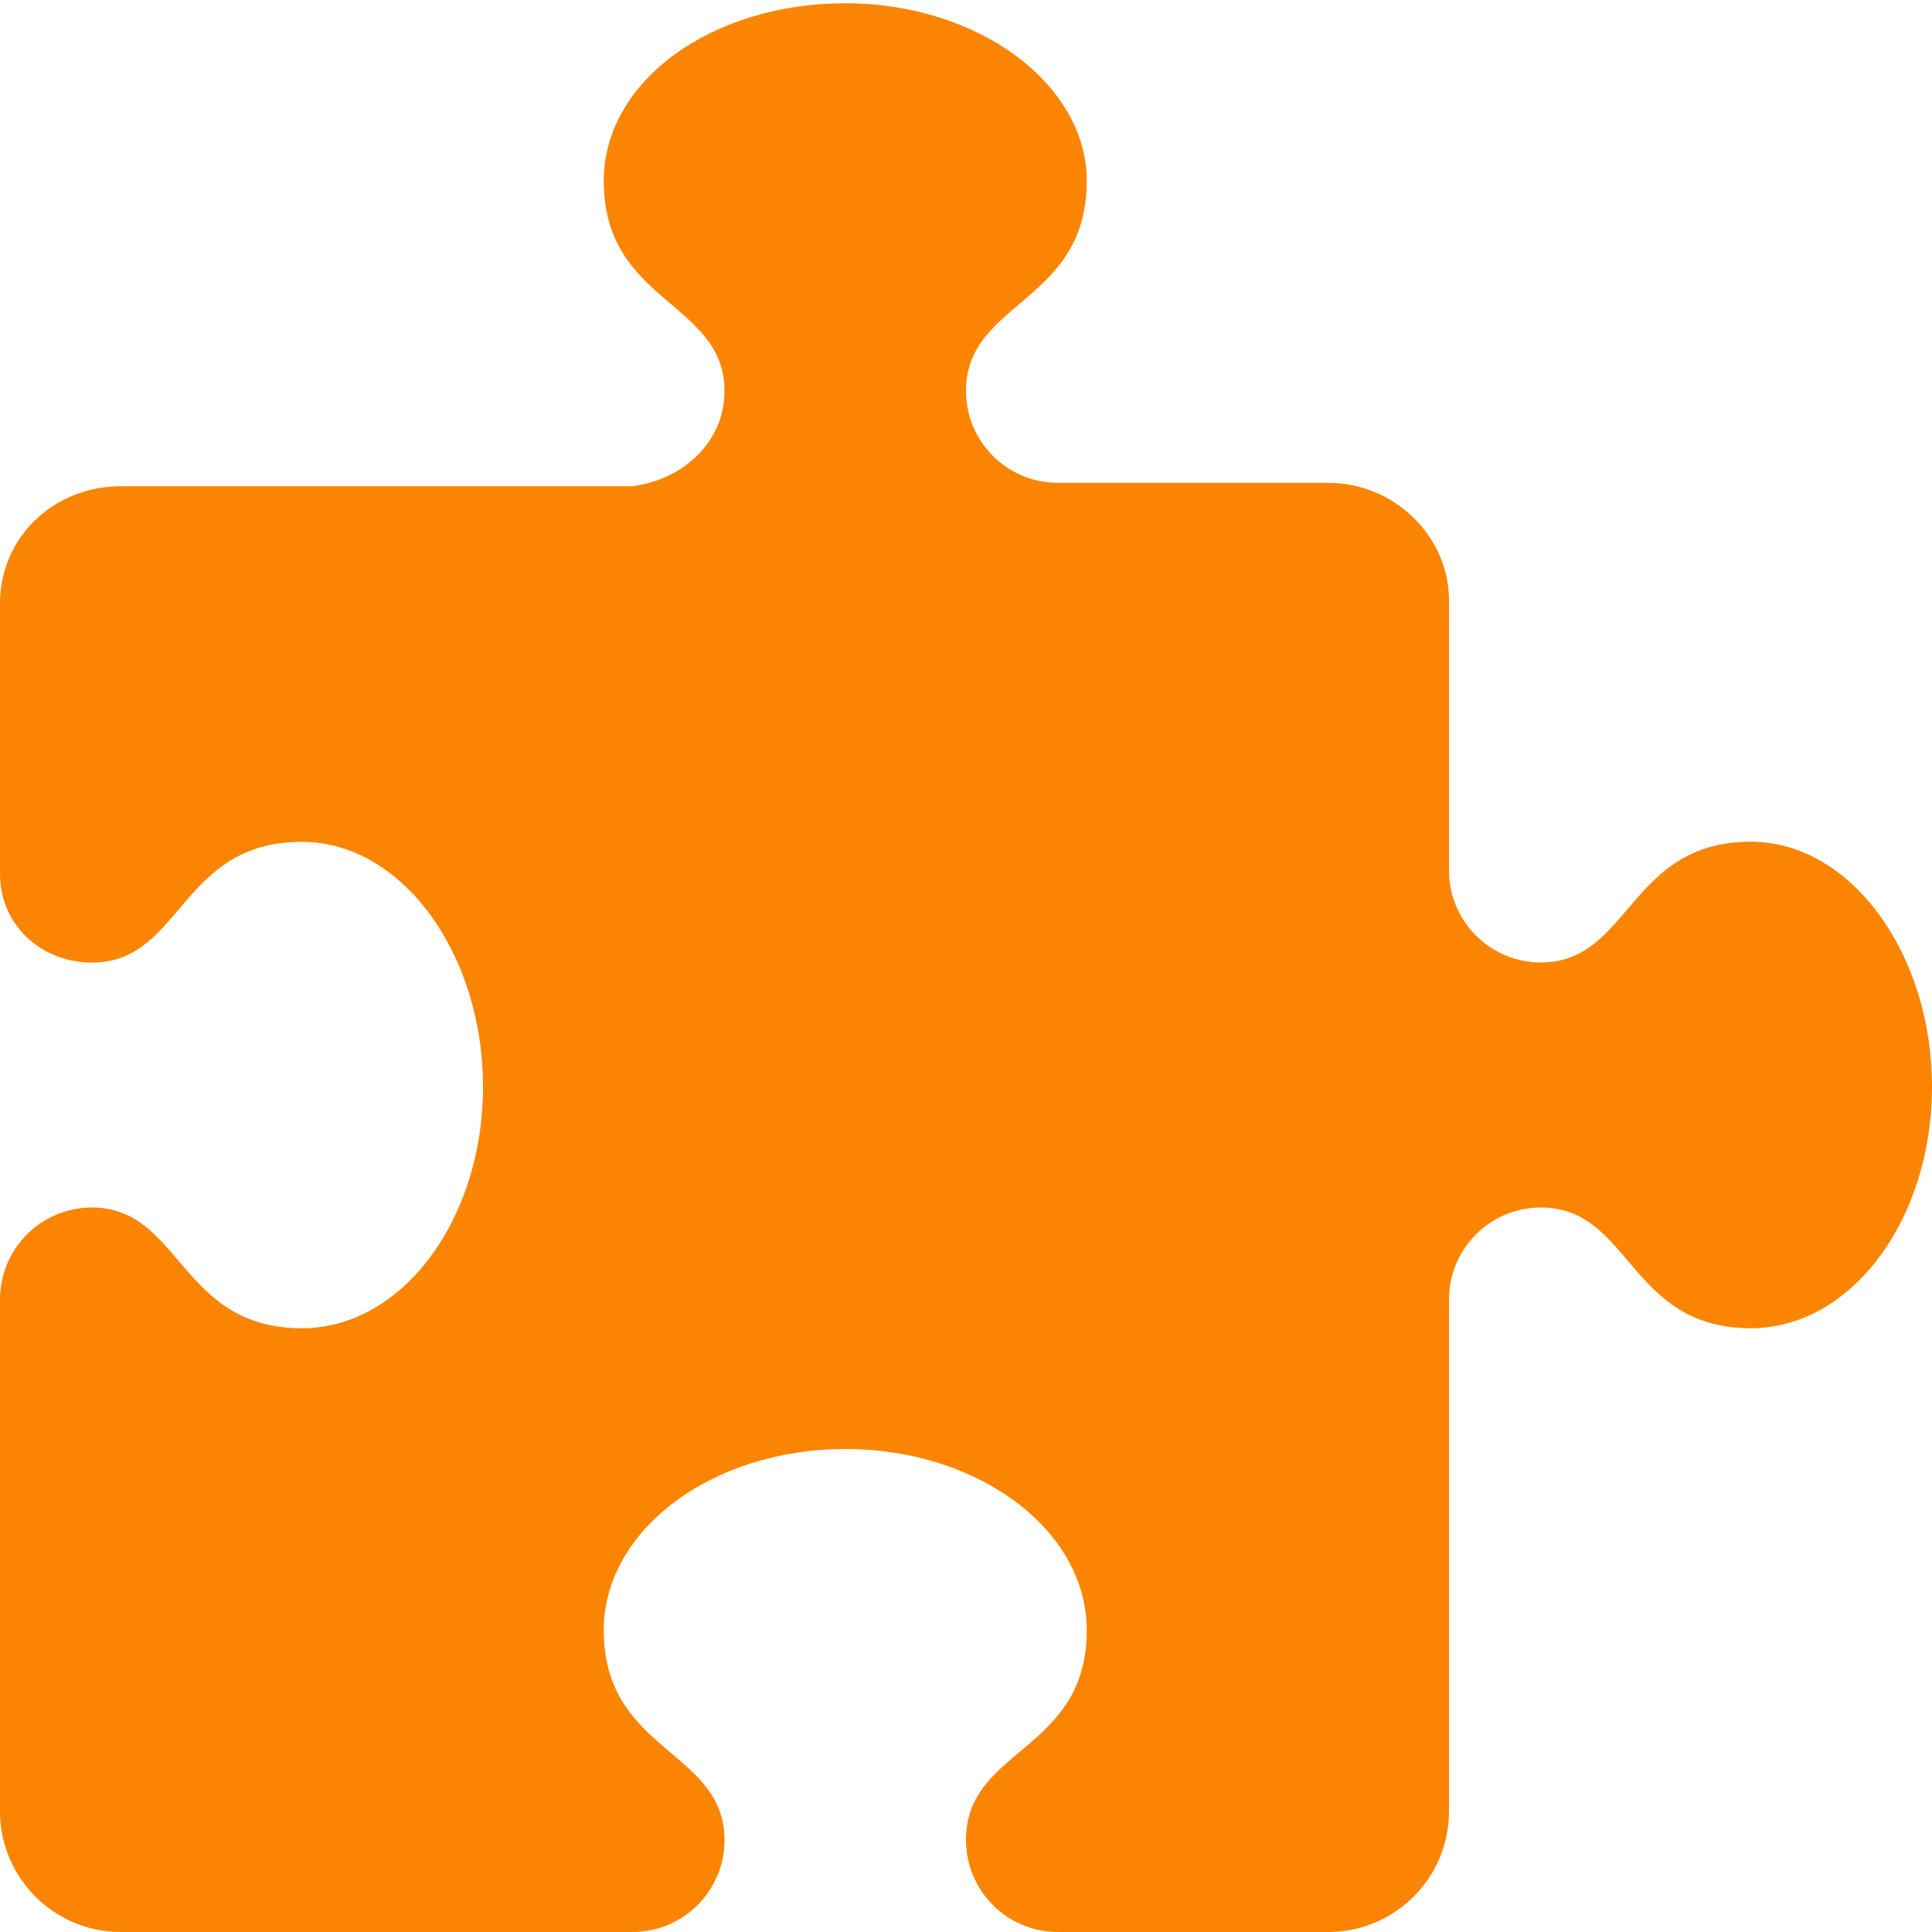
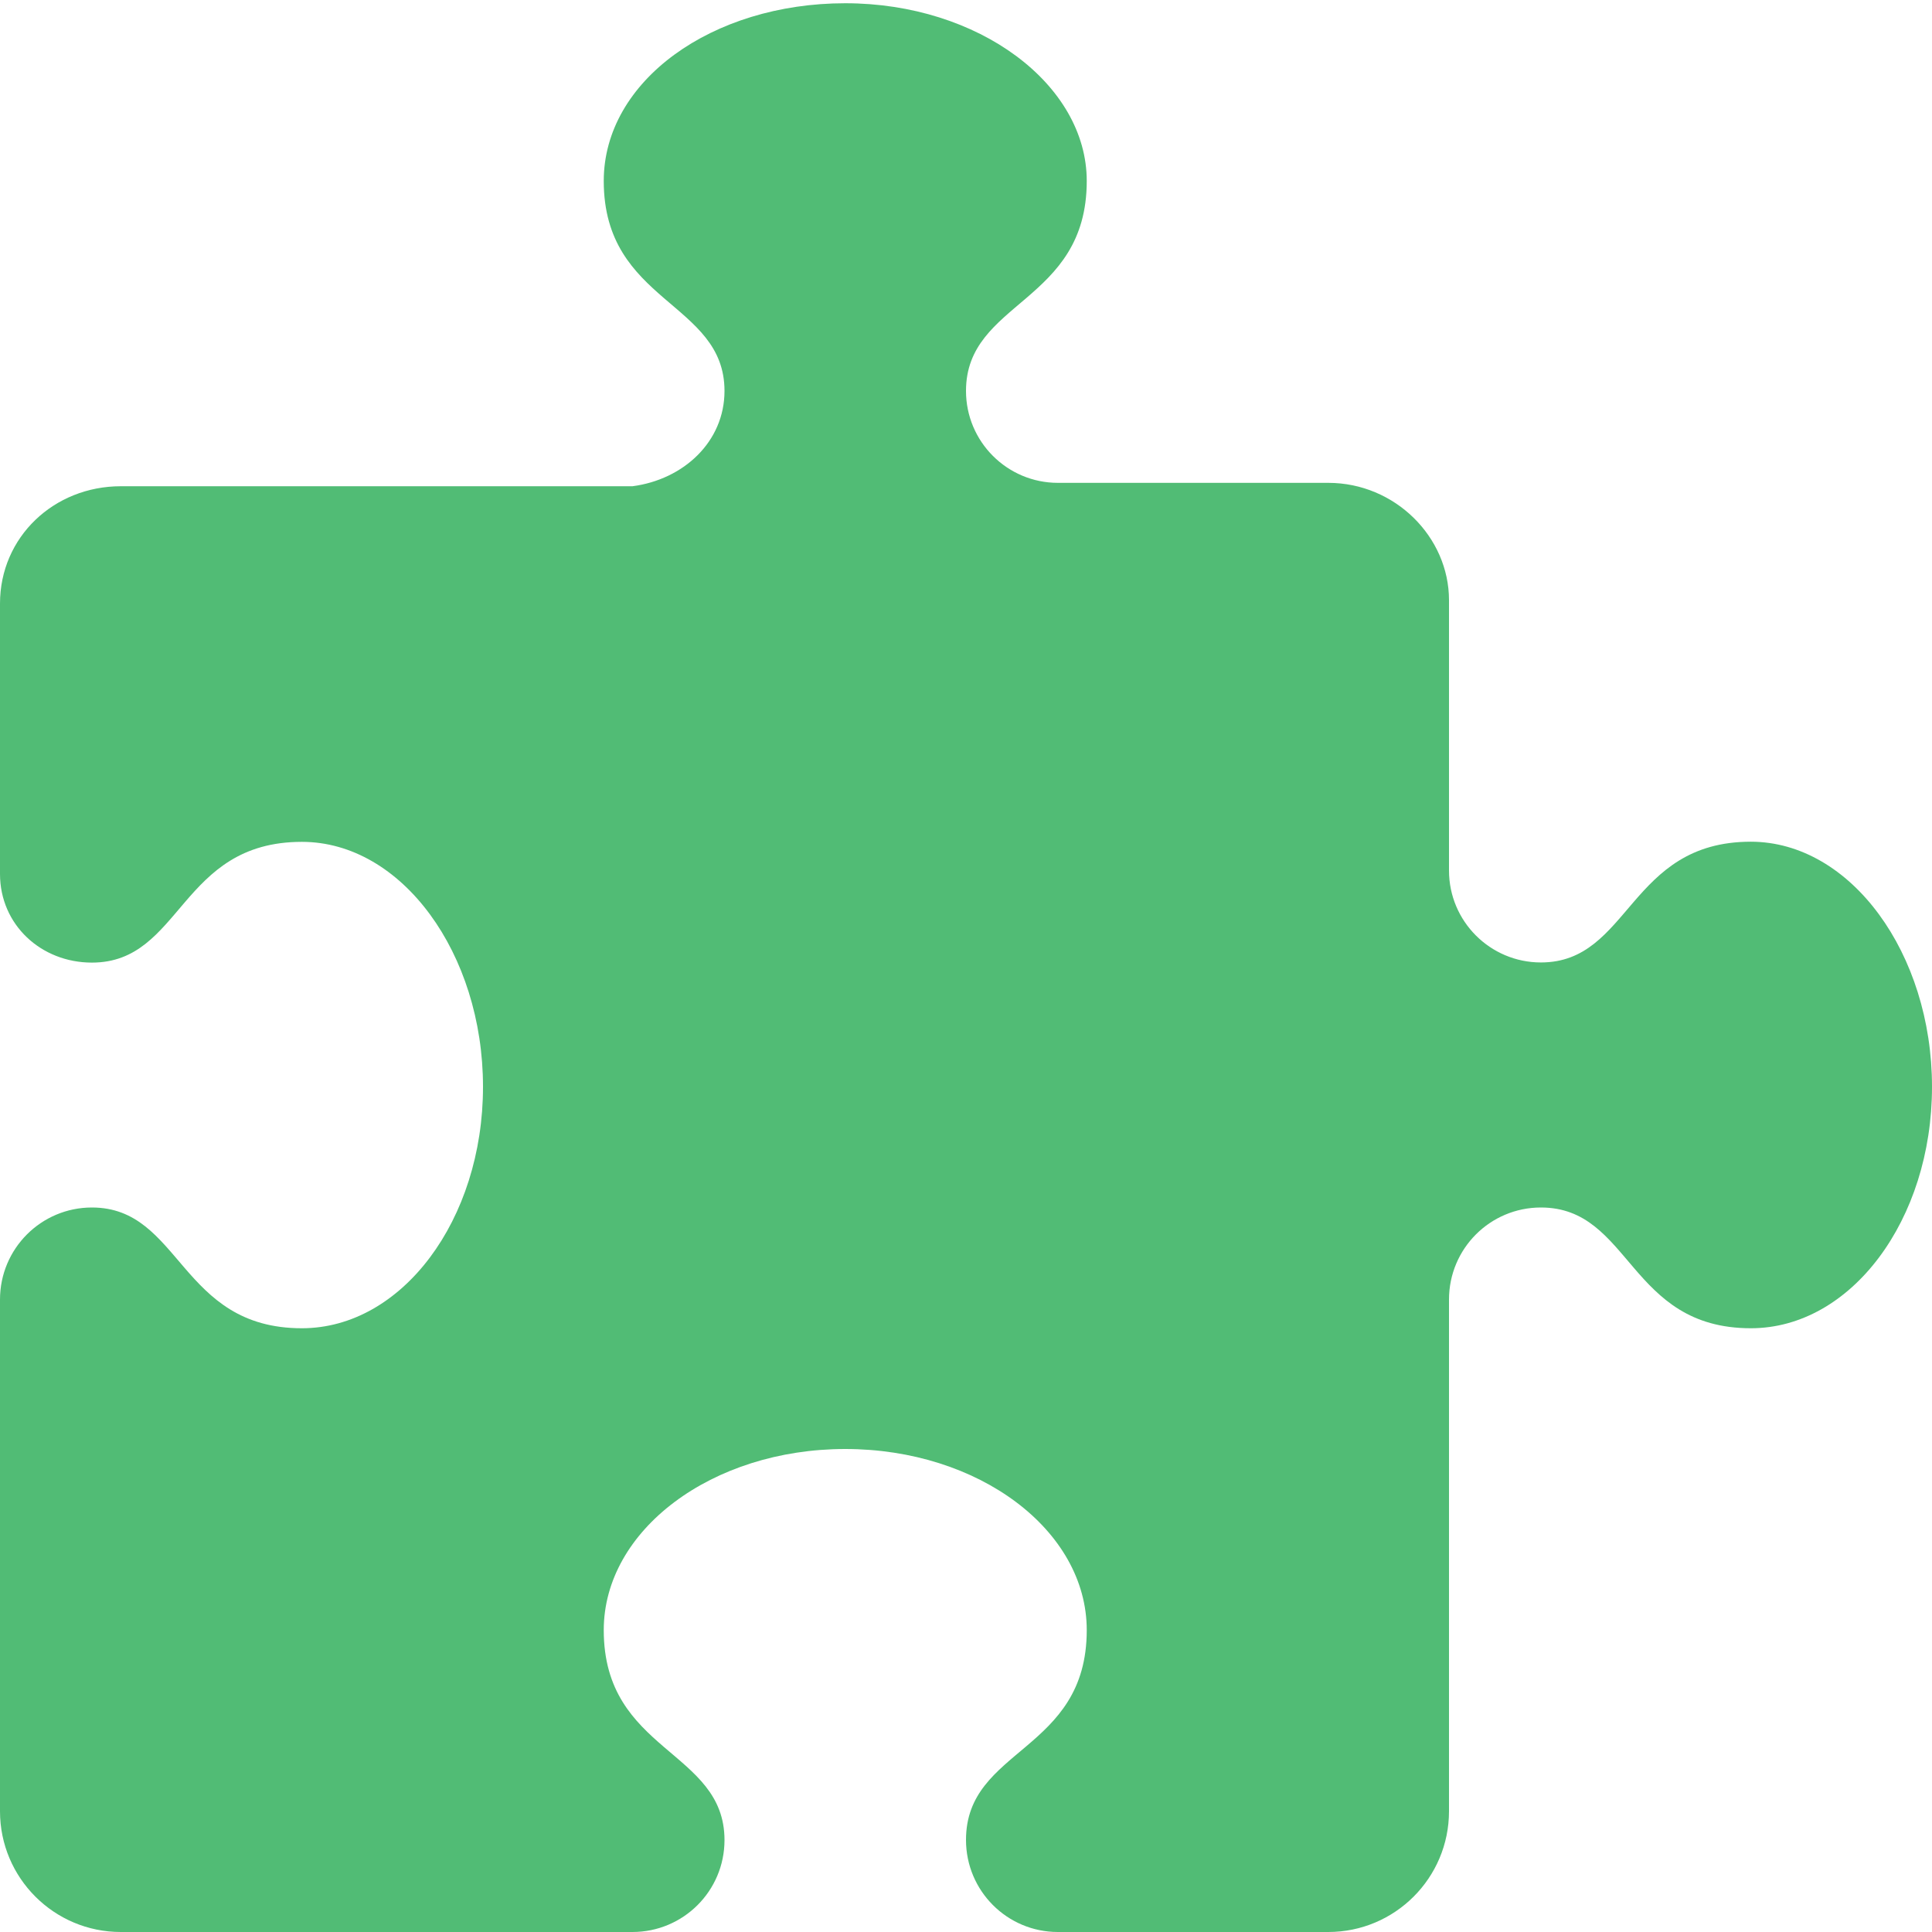
- <svg xmlns="http://www.w3.org/2000/svg" fill="#FB8500" viewBox="0 0 512 512">
+ <svg xmlns="http://www.w3.org/2000/svg" fill="#51BC75" viewBox="0 0 512 512">
  <path d="M512 288c0 35.35-21.49 64-48 64c-32.43 0-31.72-32-55.64-32C394.9 320 384 330.9 384 344.4V480c0 17.67-14.33 32-32 32h-71.64C266.9 512 256 501.1 256 487.6C256 463.1 288 464.4 288 432c0-26.51-28.65-48-64-48s-64 21.49-64 48c0 32.43 32 31.72 32 55.64C192 501.1 181.1 512 167.6 512H32c-17.67 0-32-14.33-32-32v-135.6C0 330.9 10.91 320 24.36 320C48.05 320 47.6 352 80 352C106.5 352 128 323.3 128 288S106.5 223.1 80 223.1c-32.43 0-31.72 32-55.64 32C10.91 255.1 0 245.1 0 231.6v-71.64c0-17.67 14.33-31.1 32-31.1h135.6C181.1 127.1 192 117.1 192 103.6c0-23.69-32-23.24-32-55.64c0-26.51 28.65-47.1 64-47.1s64 21.49 64 47.1c0 32.43-32 31.72-32 55.64c0 13.45 10.91 24.36 24.36 24.36H352c17.67 0 32 14.33 32 31.1v71.64c0 13.45 10.91 24.36 24.36 24.36c23.69 0 23.24-32 55.64-32C490.5 223.1 512 252.7 512 288z" />
  <style type="text/css">

</style>
</svg>
